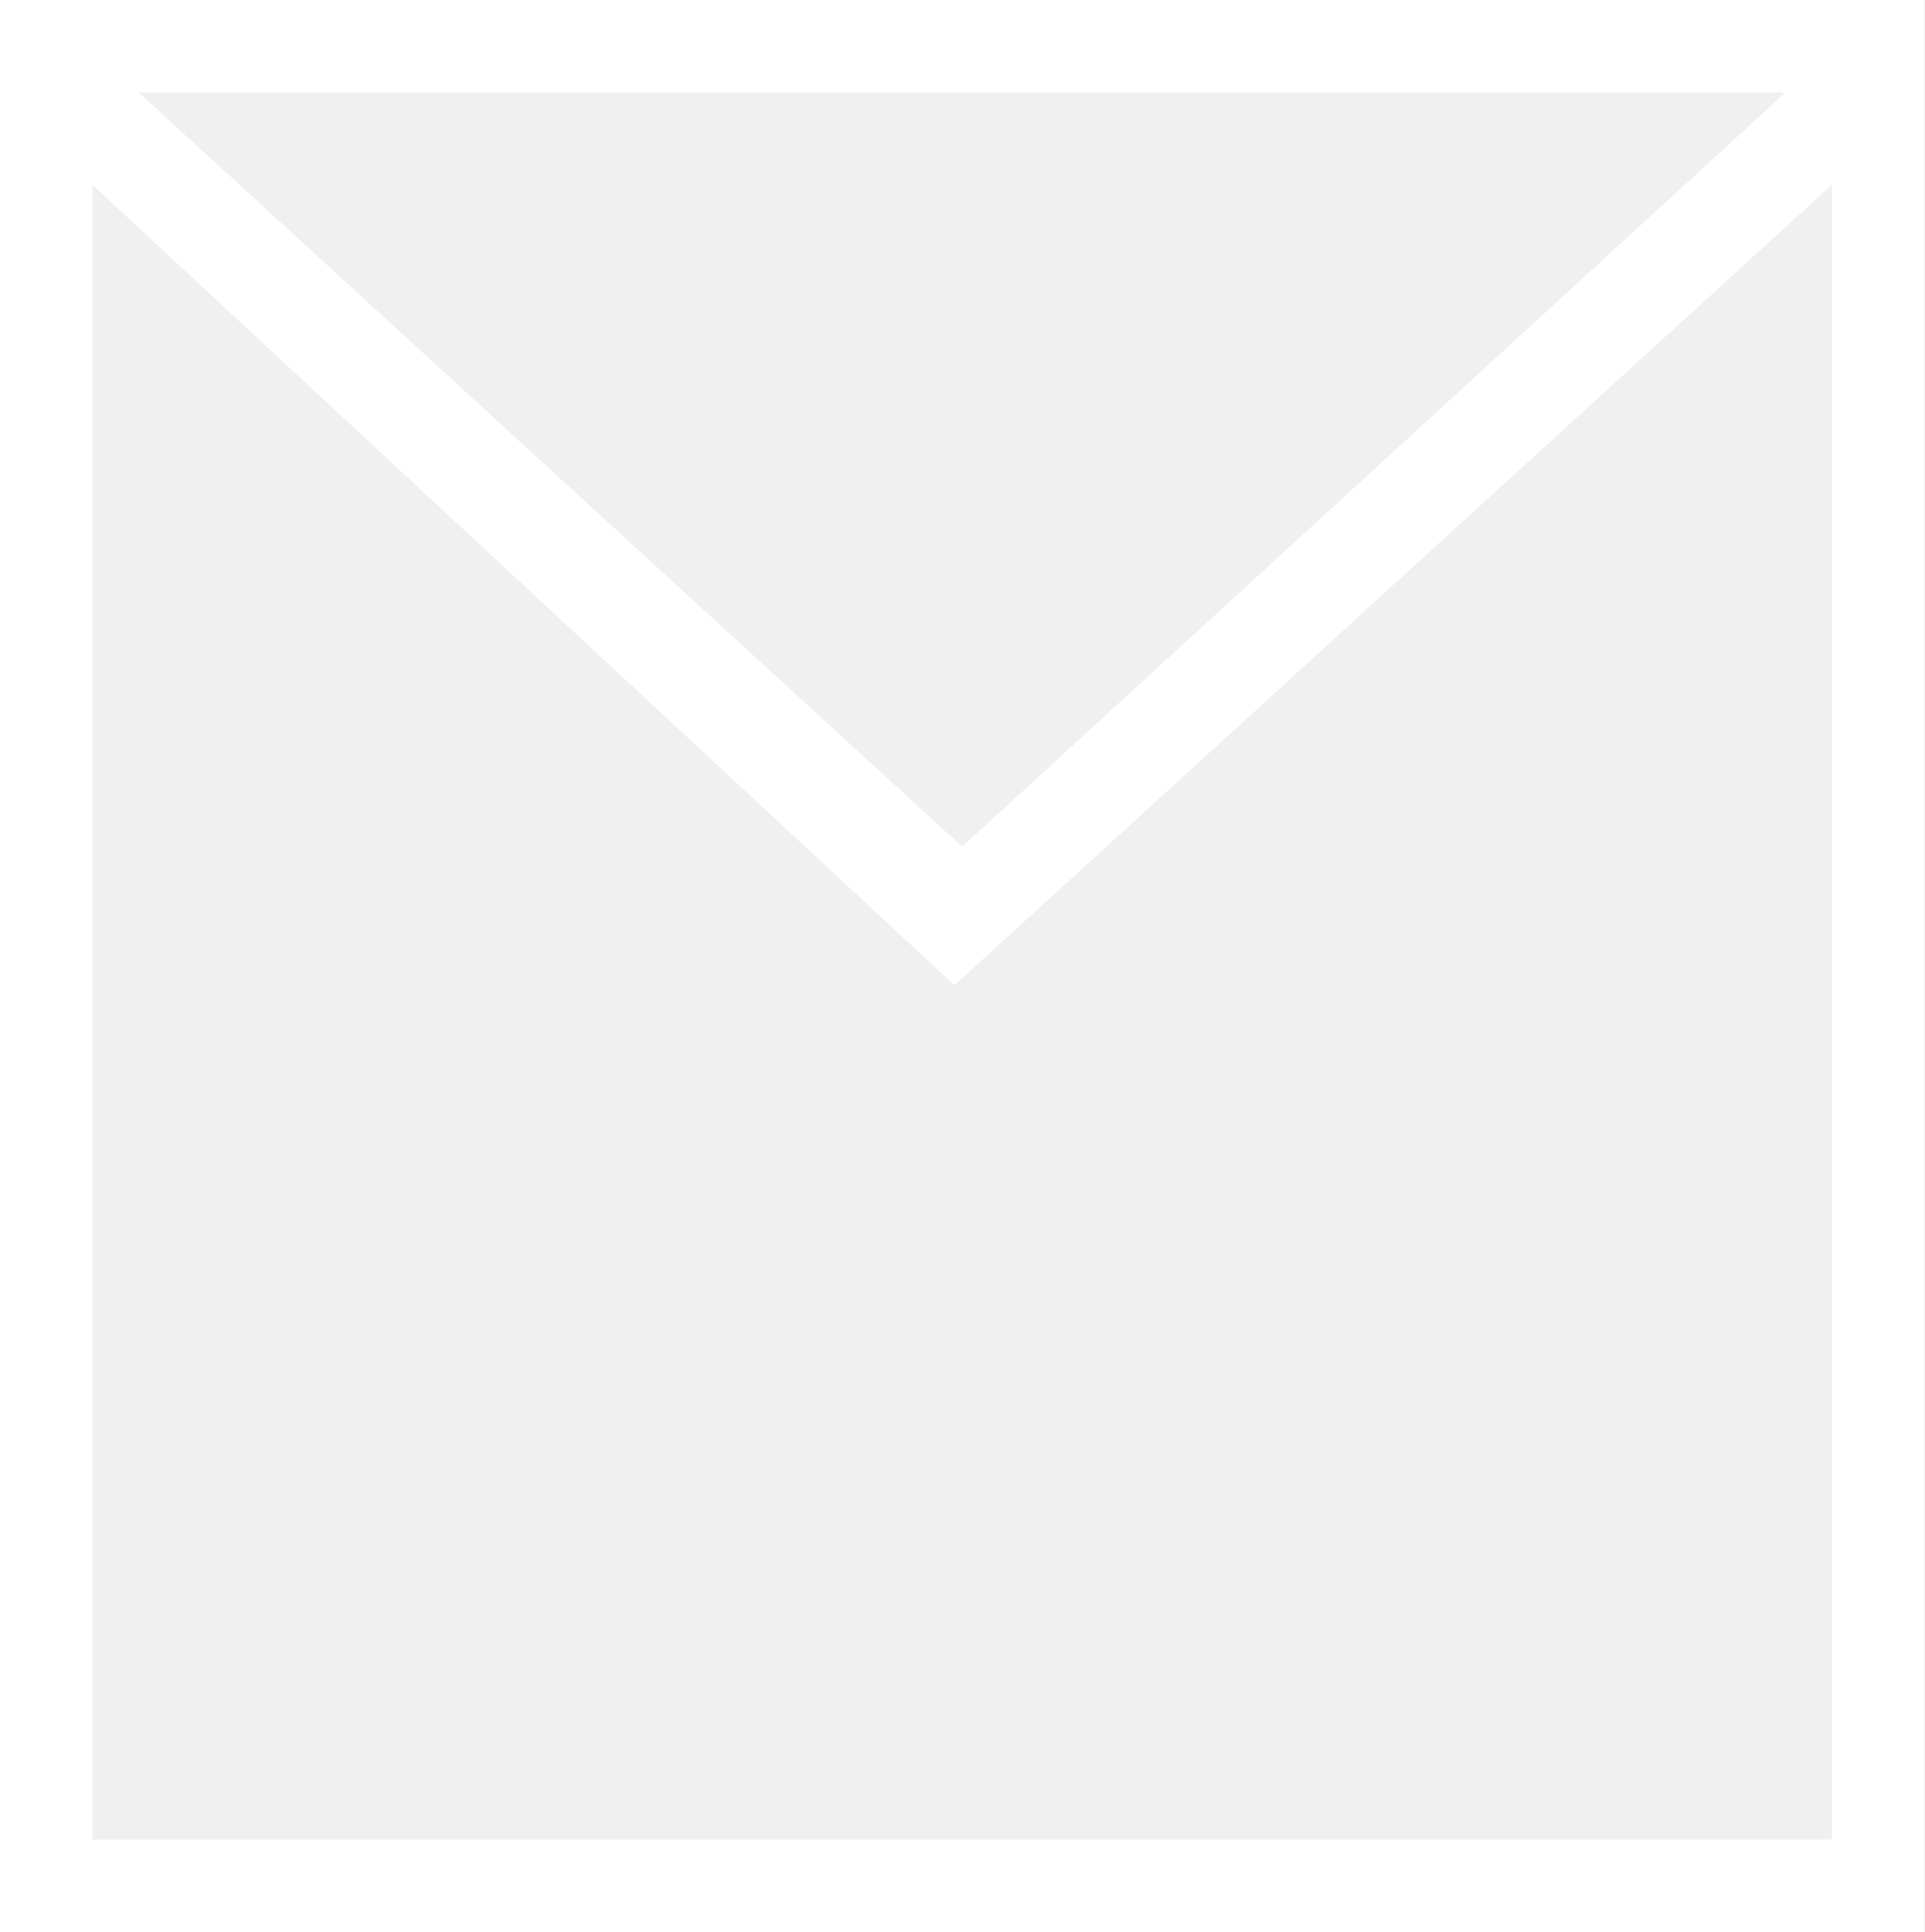
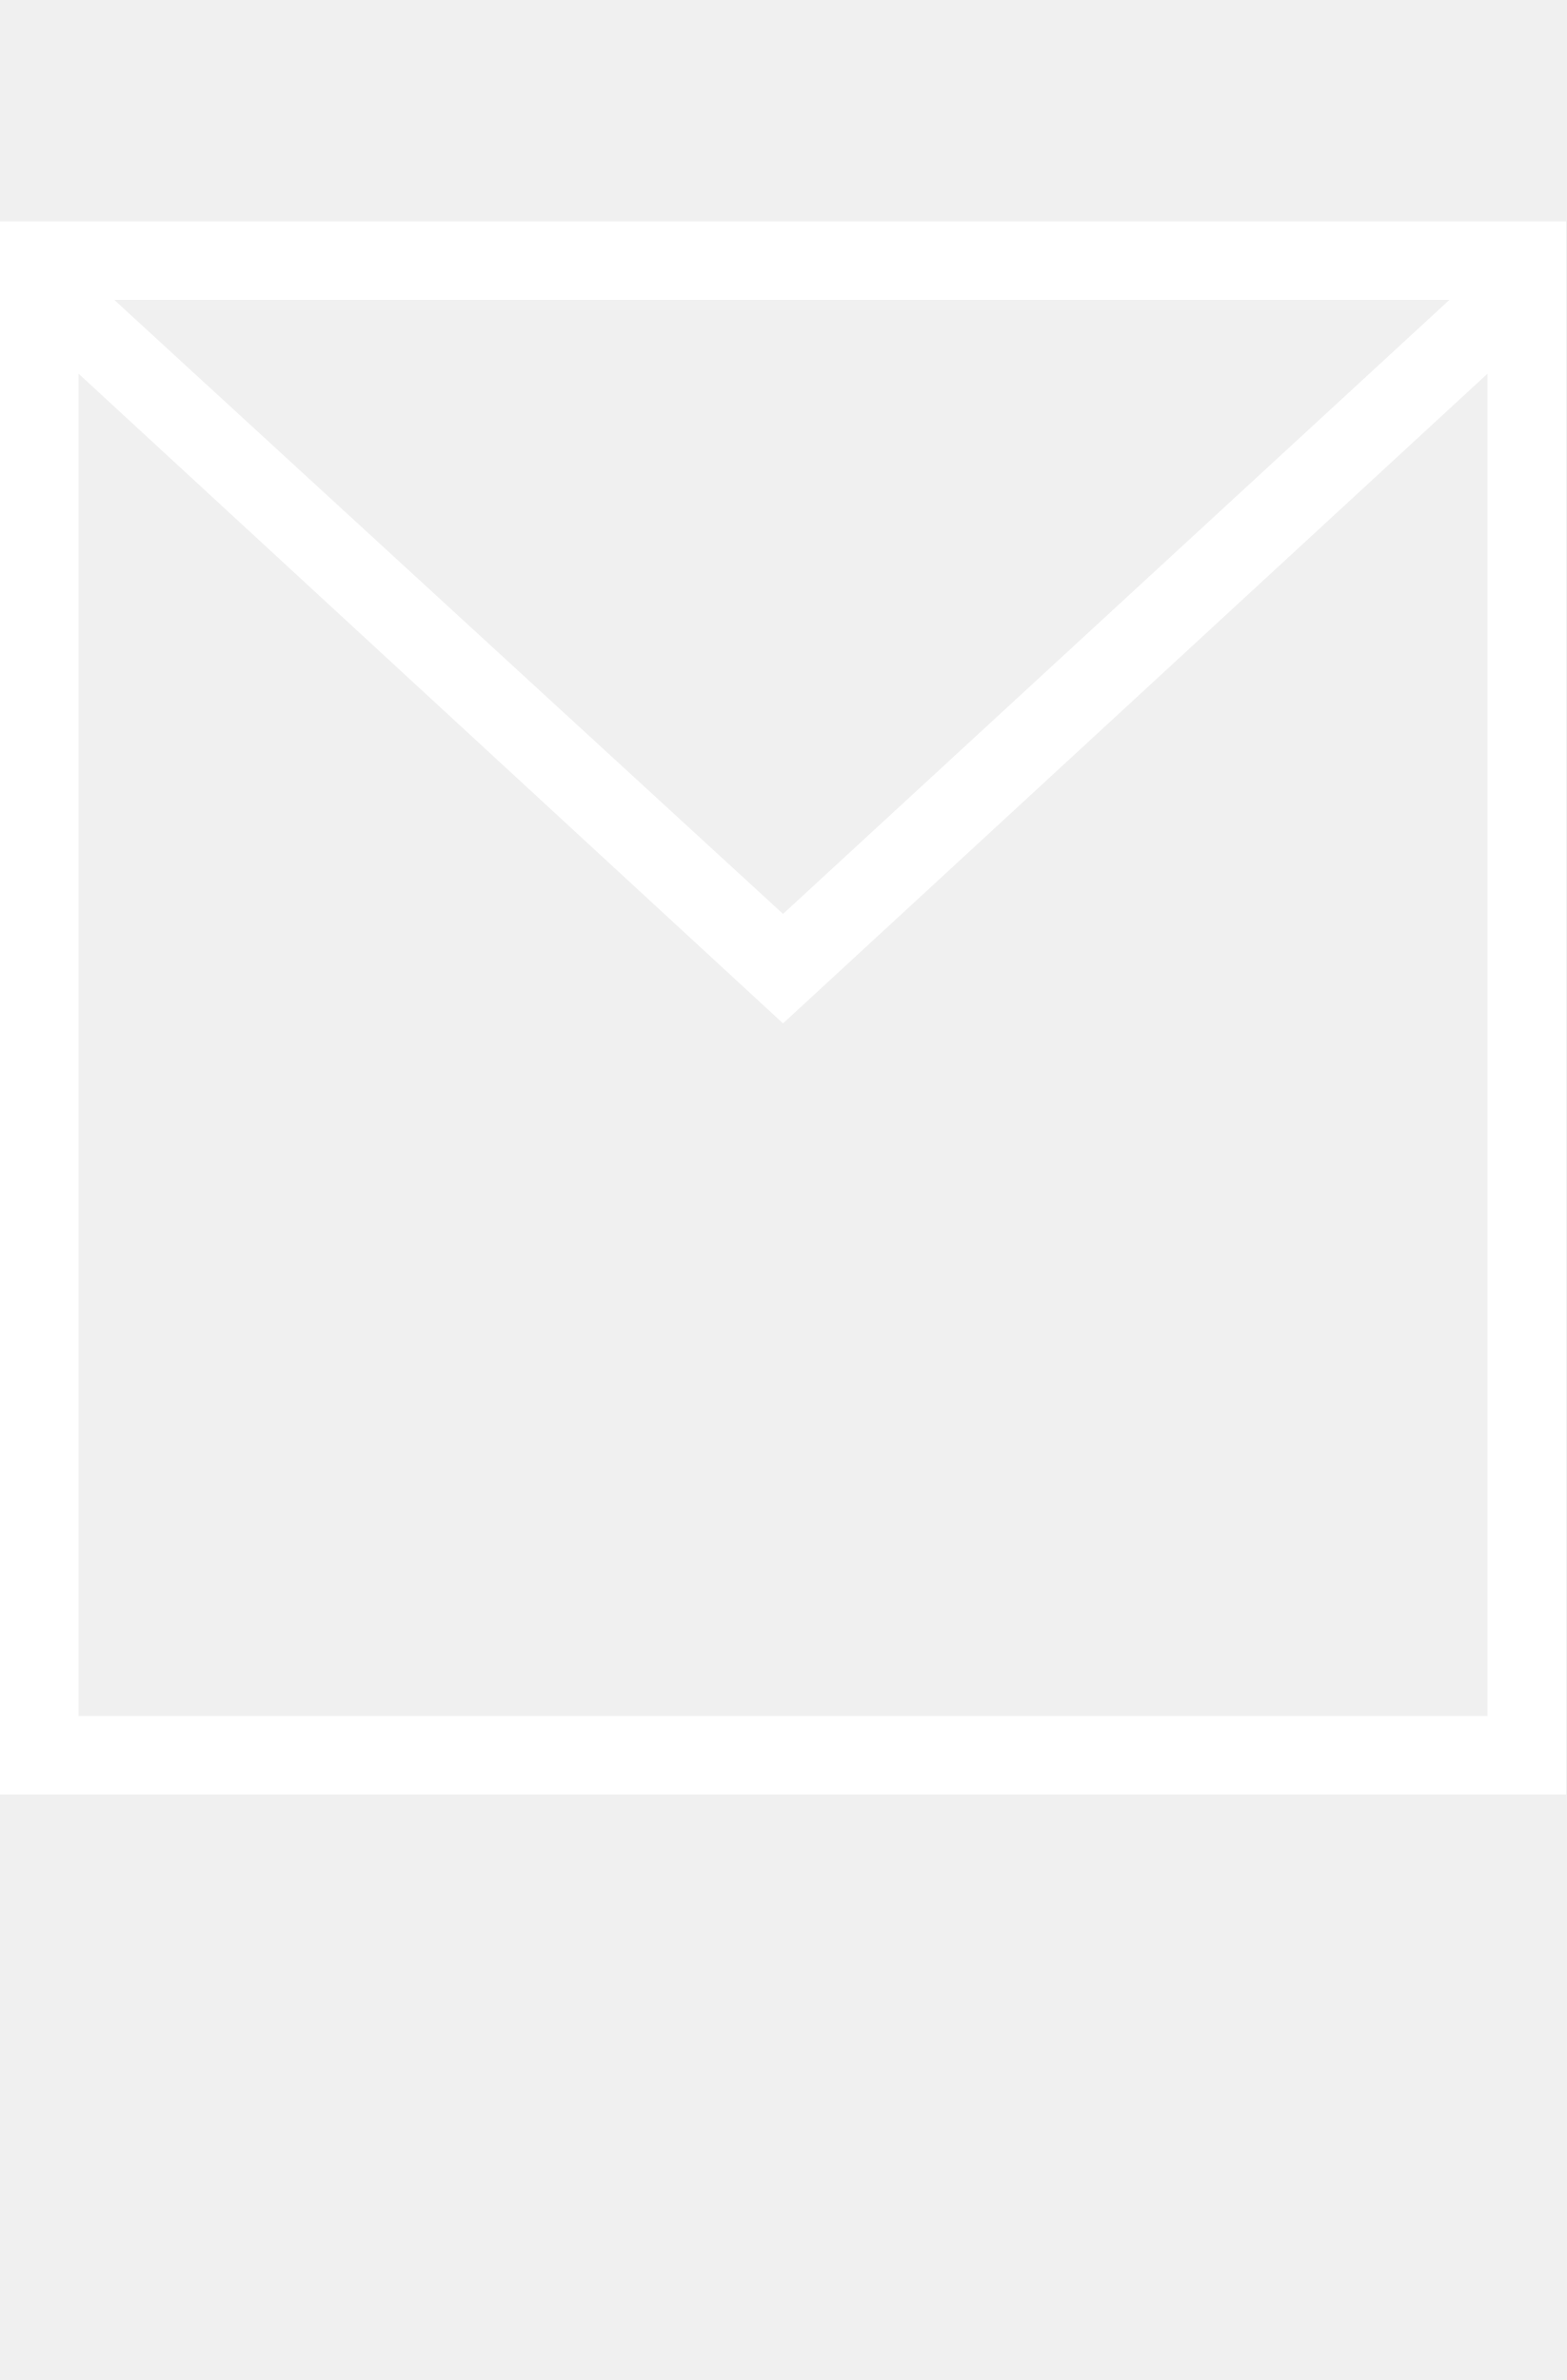
- <svg xmlns="http://www.w3.org/2000/svg" version="1.1" x="0px" y="0px" viewBox="0 0 25 25.1" style="enable-background:new 0 0 25 25.1;" xml:space="preserve">
-   <g id="visual_x5F_icon_x5F_white">
- </g>
-   <g id="visual_x5F_icon_x5F_black">
- </g>
-   <g id="sound_x5F_icon_x5F_white">
- </g>
-   <g id="sound_x5F_icon_x5F_black">
- </g>
-   <g id="connections_x5F_icon_x5F_white">
- </g>
-   <g id="connections_x5F_icon_x5F_black">
- </g>
-   <g id="location_x5F_icon_x5F_white">
- </g>
-   <g id="location_x5F_icon_x5F_black">
- </g>
-   <g id="memories_x5F_icon_x5F_white">
- </g>
-   <g id="memories_x5F_icon_x5F_black">
- </g>
-   <g id="messages_x5F_icon_x5F_white">
-     <path style="fill:#FFFFFF;" d="M0,0v25.1h25V0H0z M23.2,1.2l-10.7,9.8L1.8,1.2H23.2z M1.2,23.9V2.4l11.2,10.4L23.8,2.4v21.5H1.2z" />
-   </g>
-   <g id="messages_x5F_icon_x5F_white_1_">
- </g>
-   <g id="messages_open_x5F_icon_x5F_white">
- </g>
-   <g id="messages_open_x5F_icon_x5F_black">
- </g>
-   <g id="settings_x5F_icon_x5F_white">
- </g>
-   <g id="settings_x5F_icon_x5F_black">
- </g>
-   <g id="close_x5F_icon_x5F_white">
- </g>
-   <g id="close_x5F_icon_x5F_black">
- </g>
+ <svg xmlns="http://www.w3.org/2000/svg" version="1.1" id="Layer_1" x="0px" y="0px" viewBox="0 0 65.8 100" style="enable-background:new 0 0 65.8 100;" xml:space="preserve">
+   <path style="fill:#FFFFFF;" d="M0,9.3v66.1h65.8V9.3H0z M60.9,12.6L32.9,38.4L4.8,12.6H60.9z M3.3,72.1V15.7l29.6,27.3l29.6-27.3v56.4H3.3z" />
</svg>
